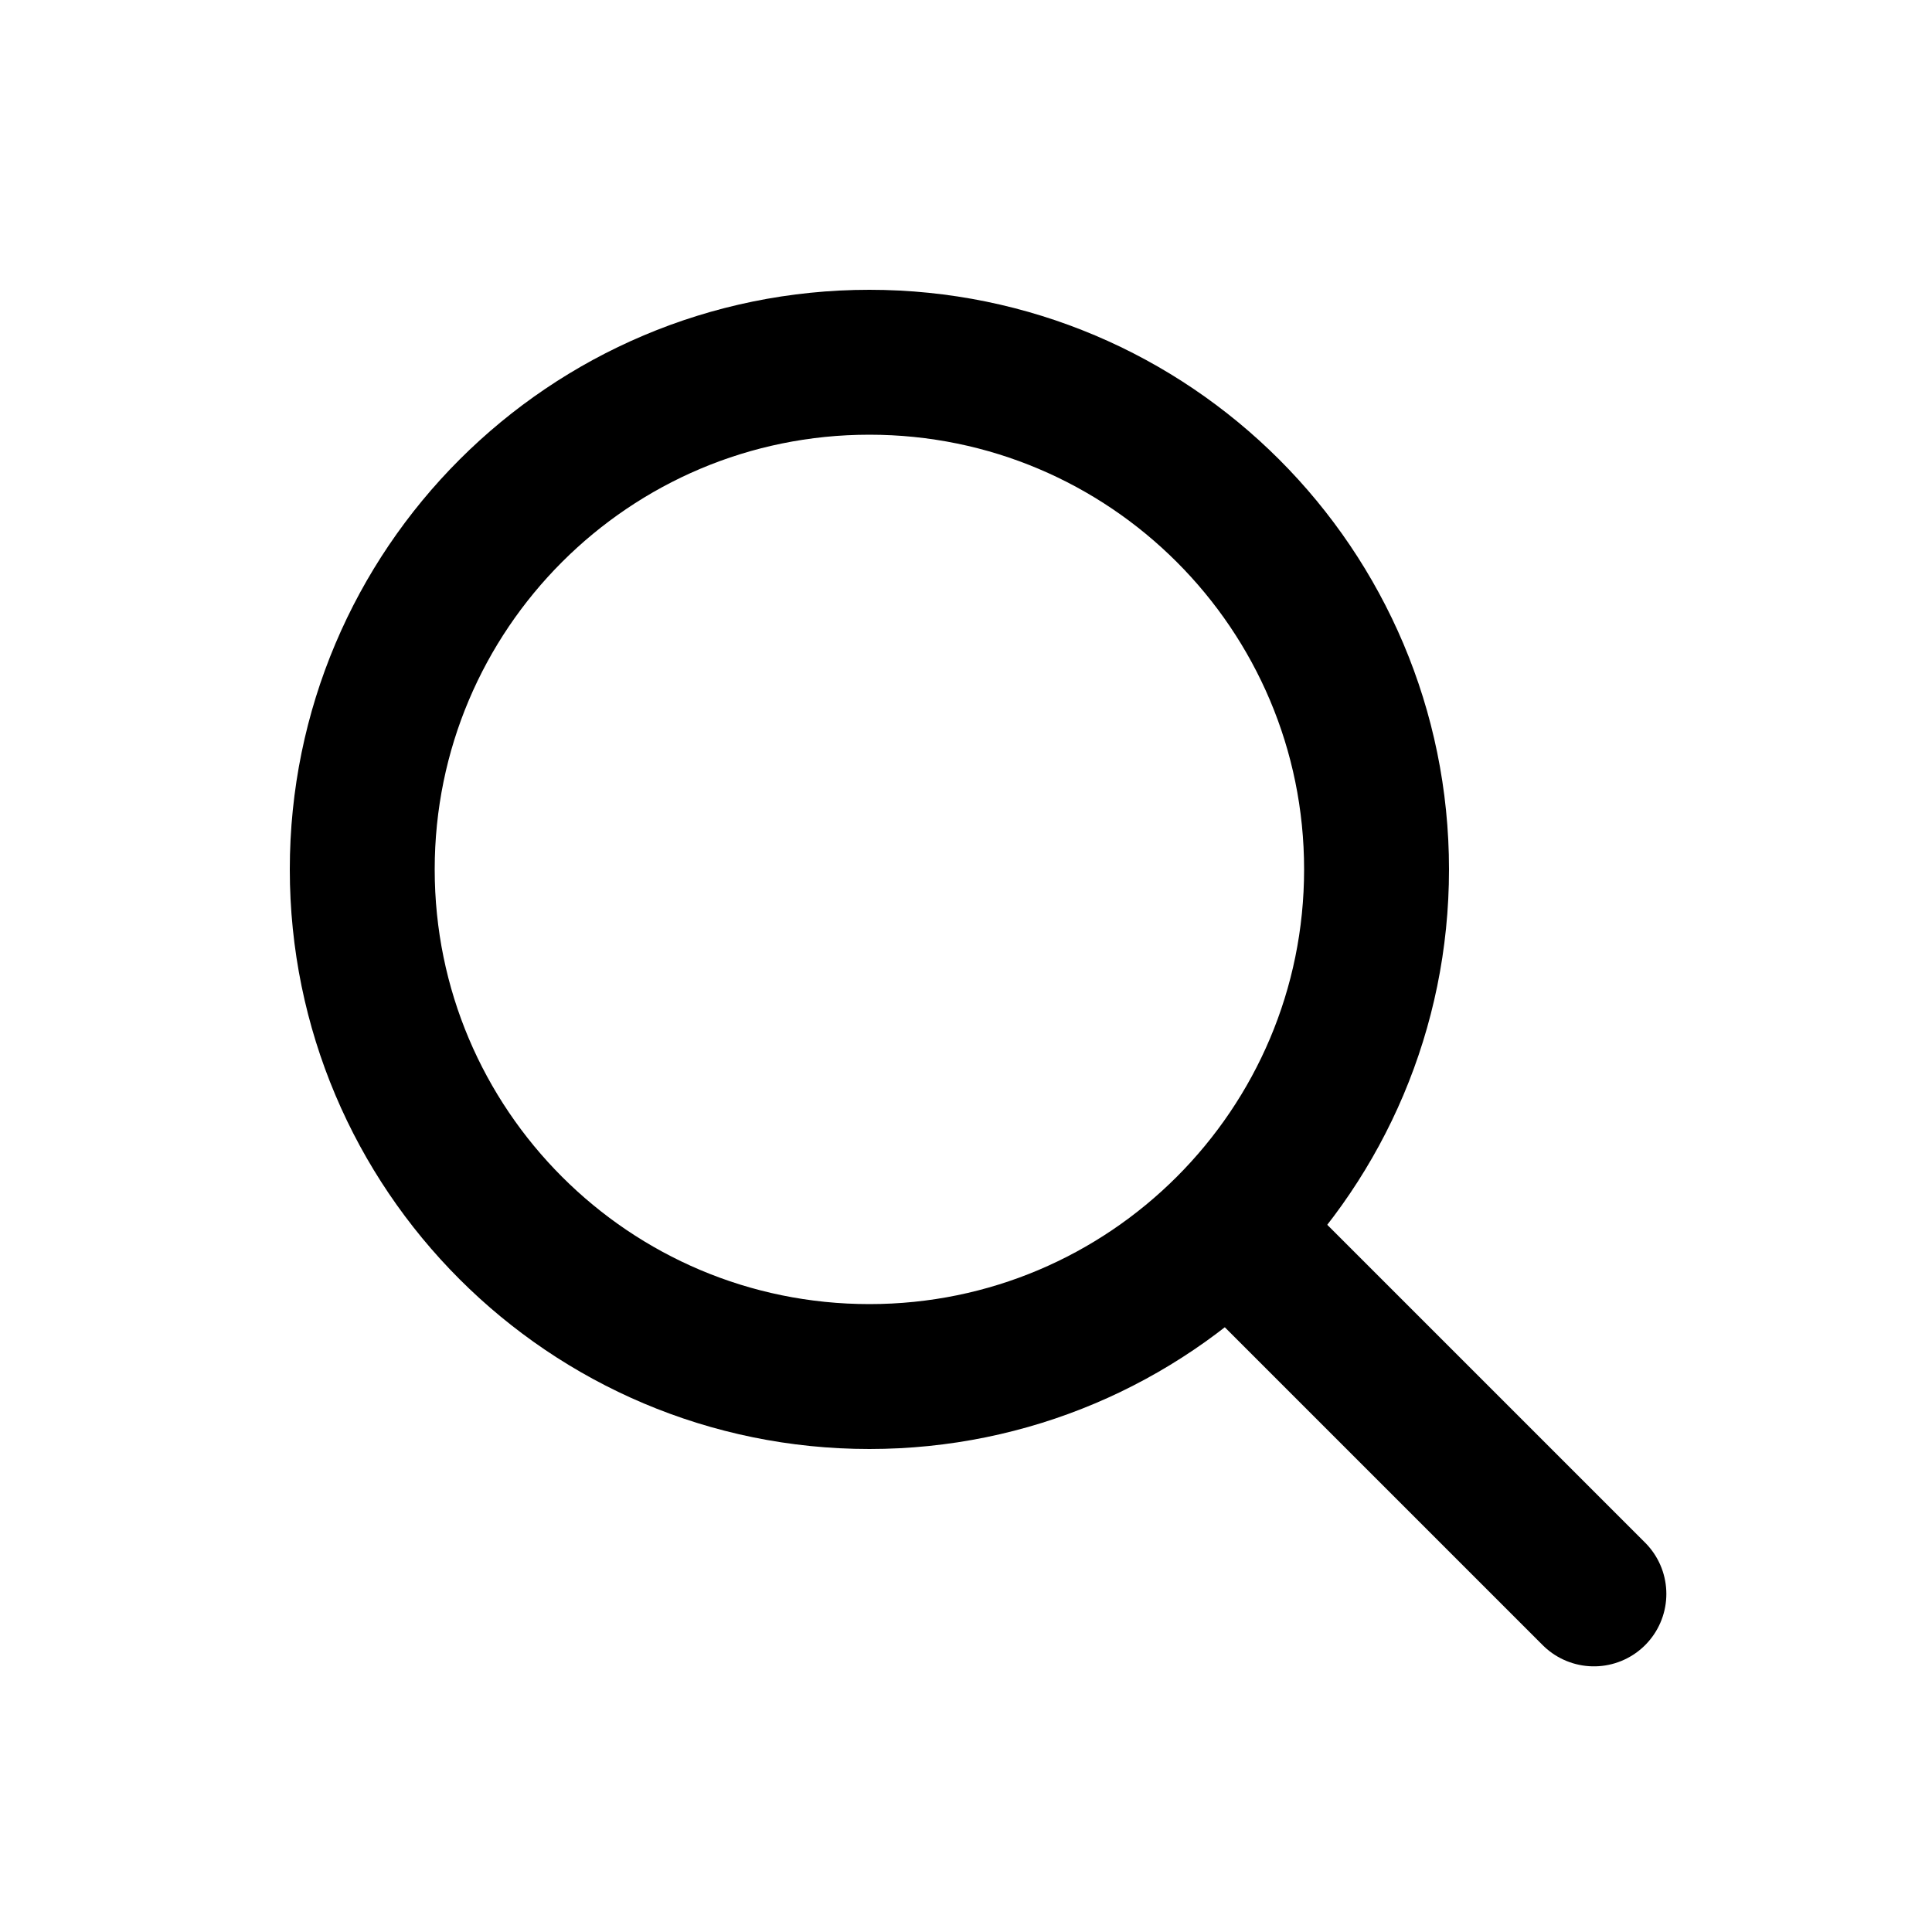
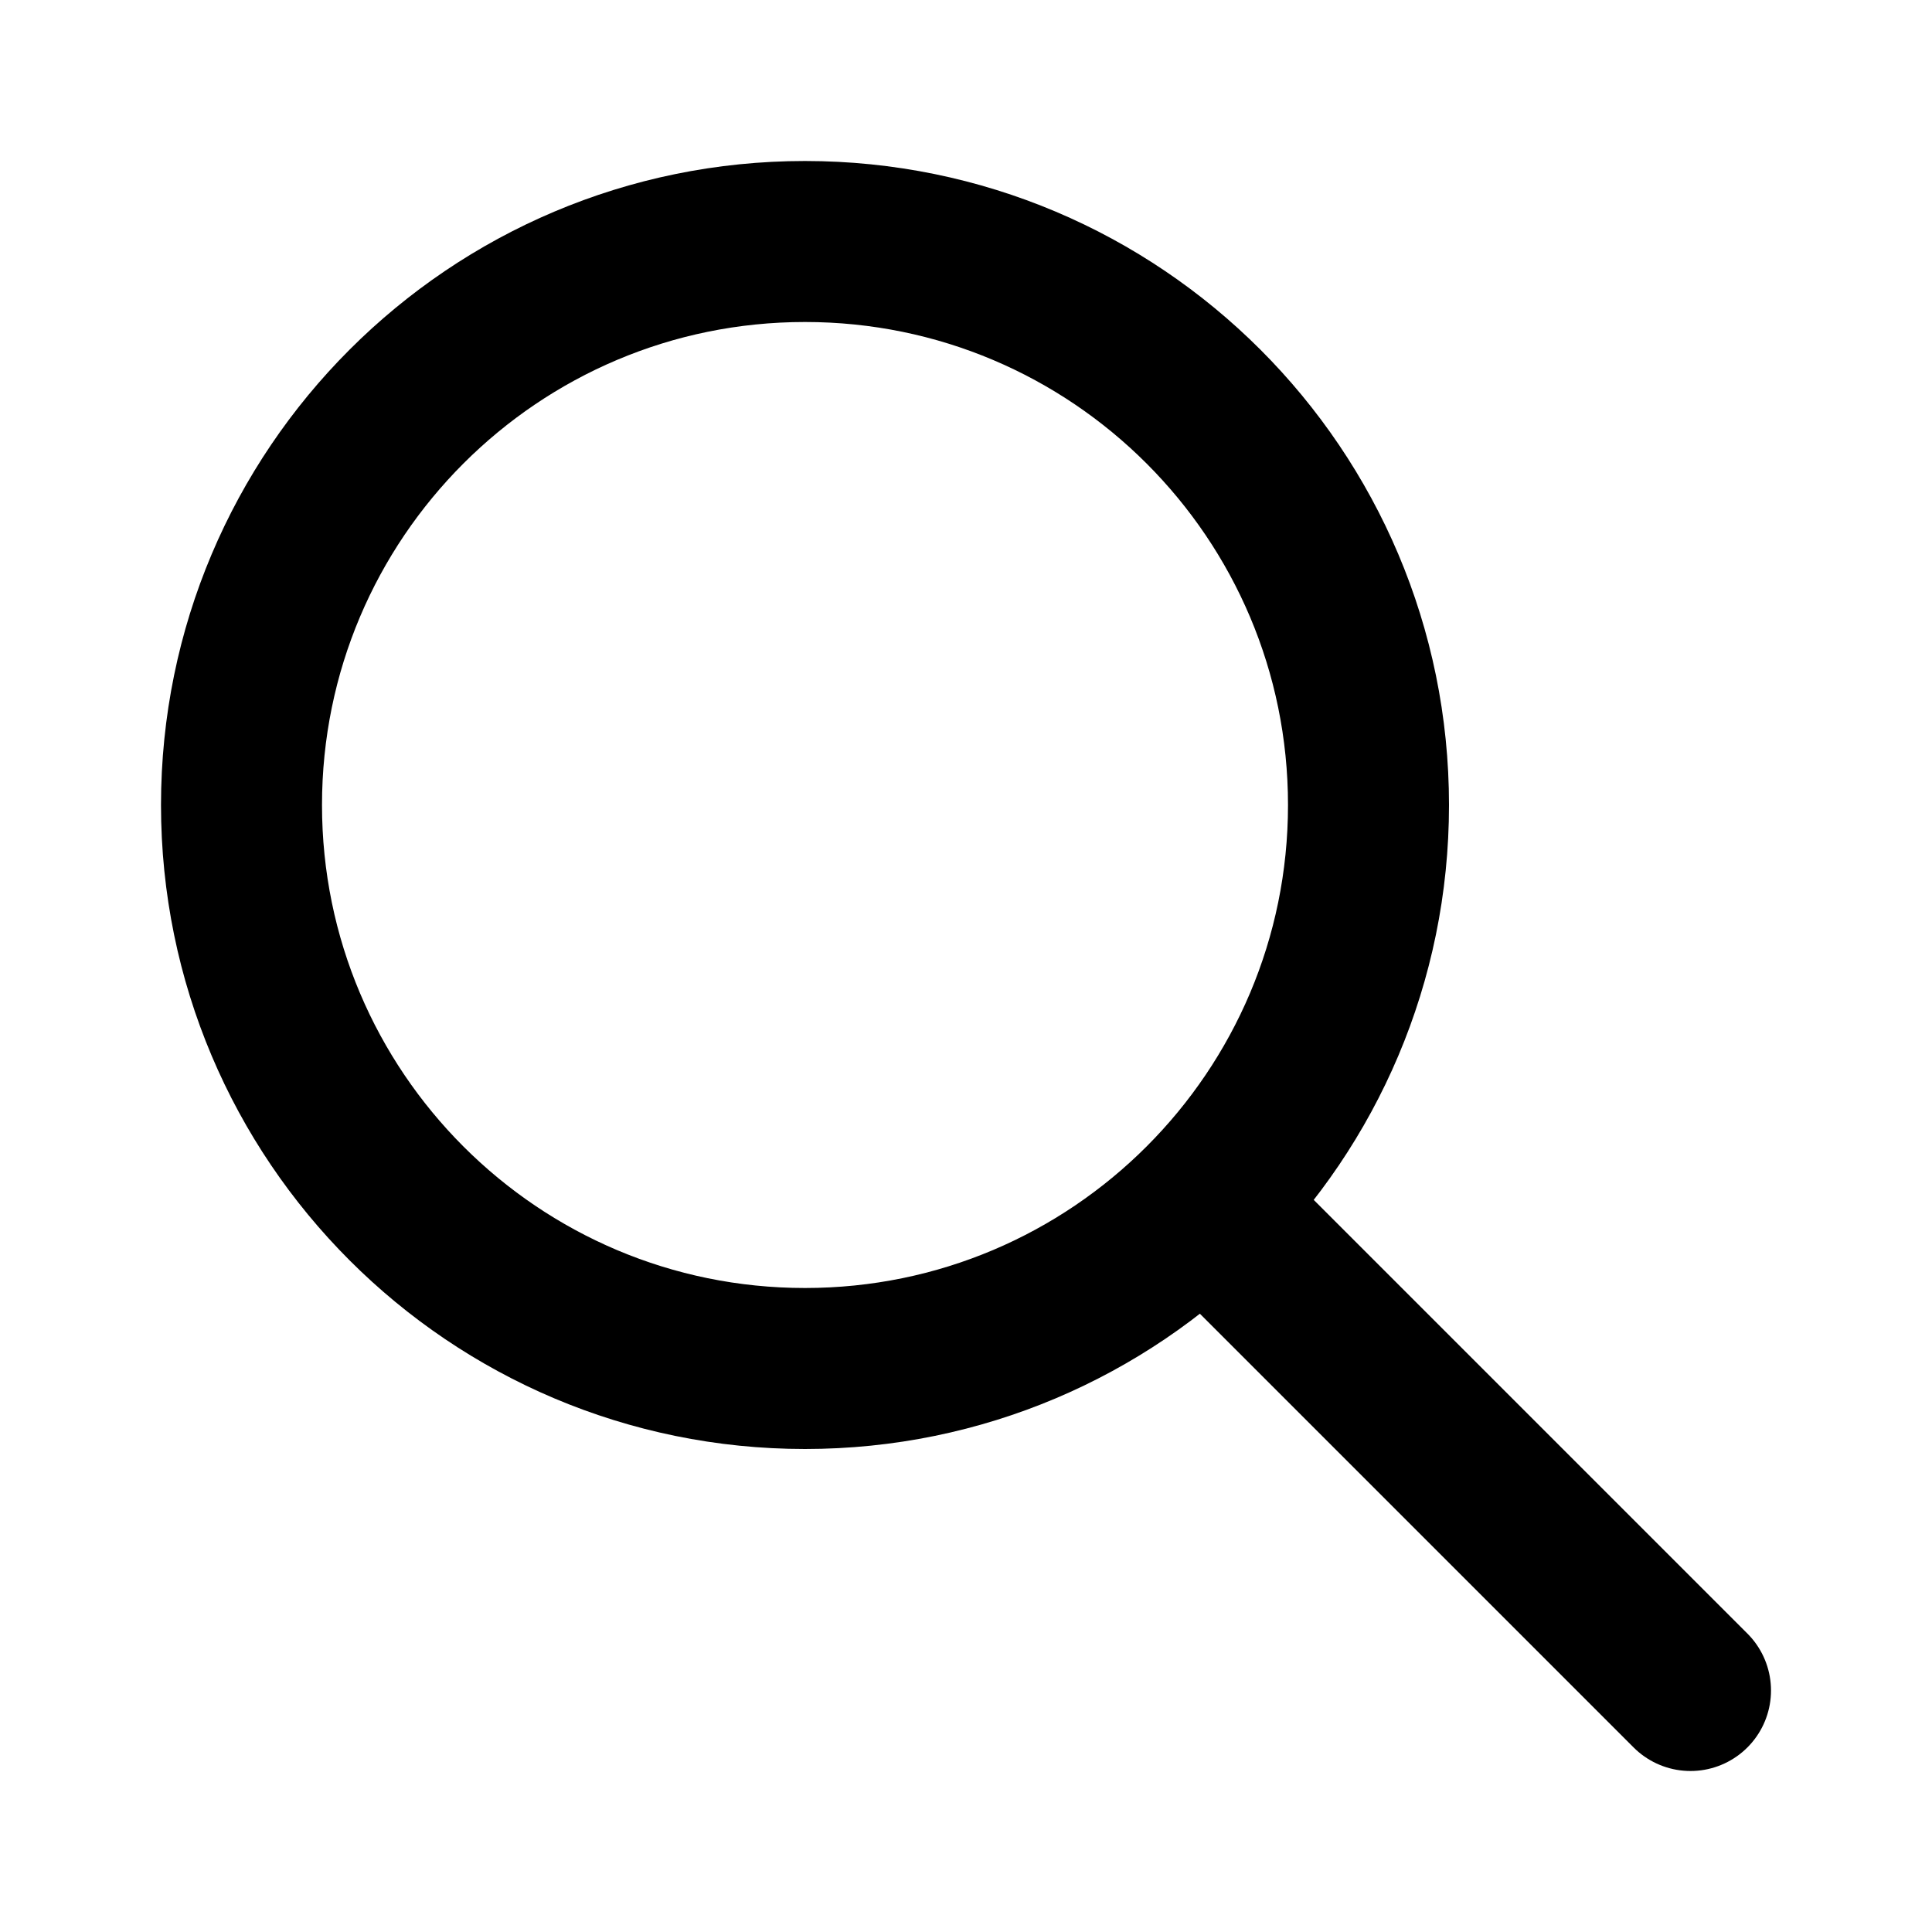
- <svg xmlns="http://www.w3.org/2000/svg" width="20" height="20" viewBox="0 0 20 20" fill="none">
-   <circle cx="9" cy="9" r="5.25" stroke="black" stroke-width="1.5" />
-   <path d="M13.2 13.2L16.5 16.5" stroke="black" stroke-width="1.5" stroke-linecap="round" />
+ <svg xmlns="http://www.w3.org/2000/svg" viewBox="0 0 24 24" width="24" height="24">
+   <path fill="none" stroke="currentColor" stroke-linecap="round" stroke-linejoin="round" stroke-width="2" d="M3 10a7 7 0 1 0 14 0a7 7 0 1 0-14 0m18 11l-6-6" />
</svg>
